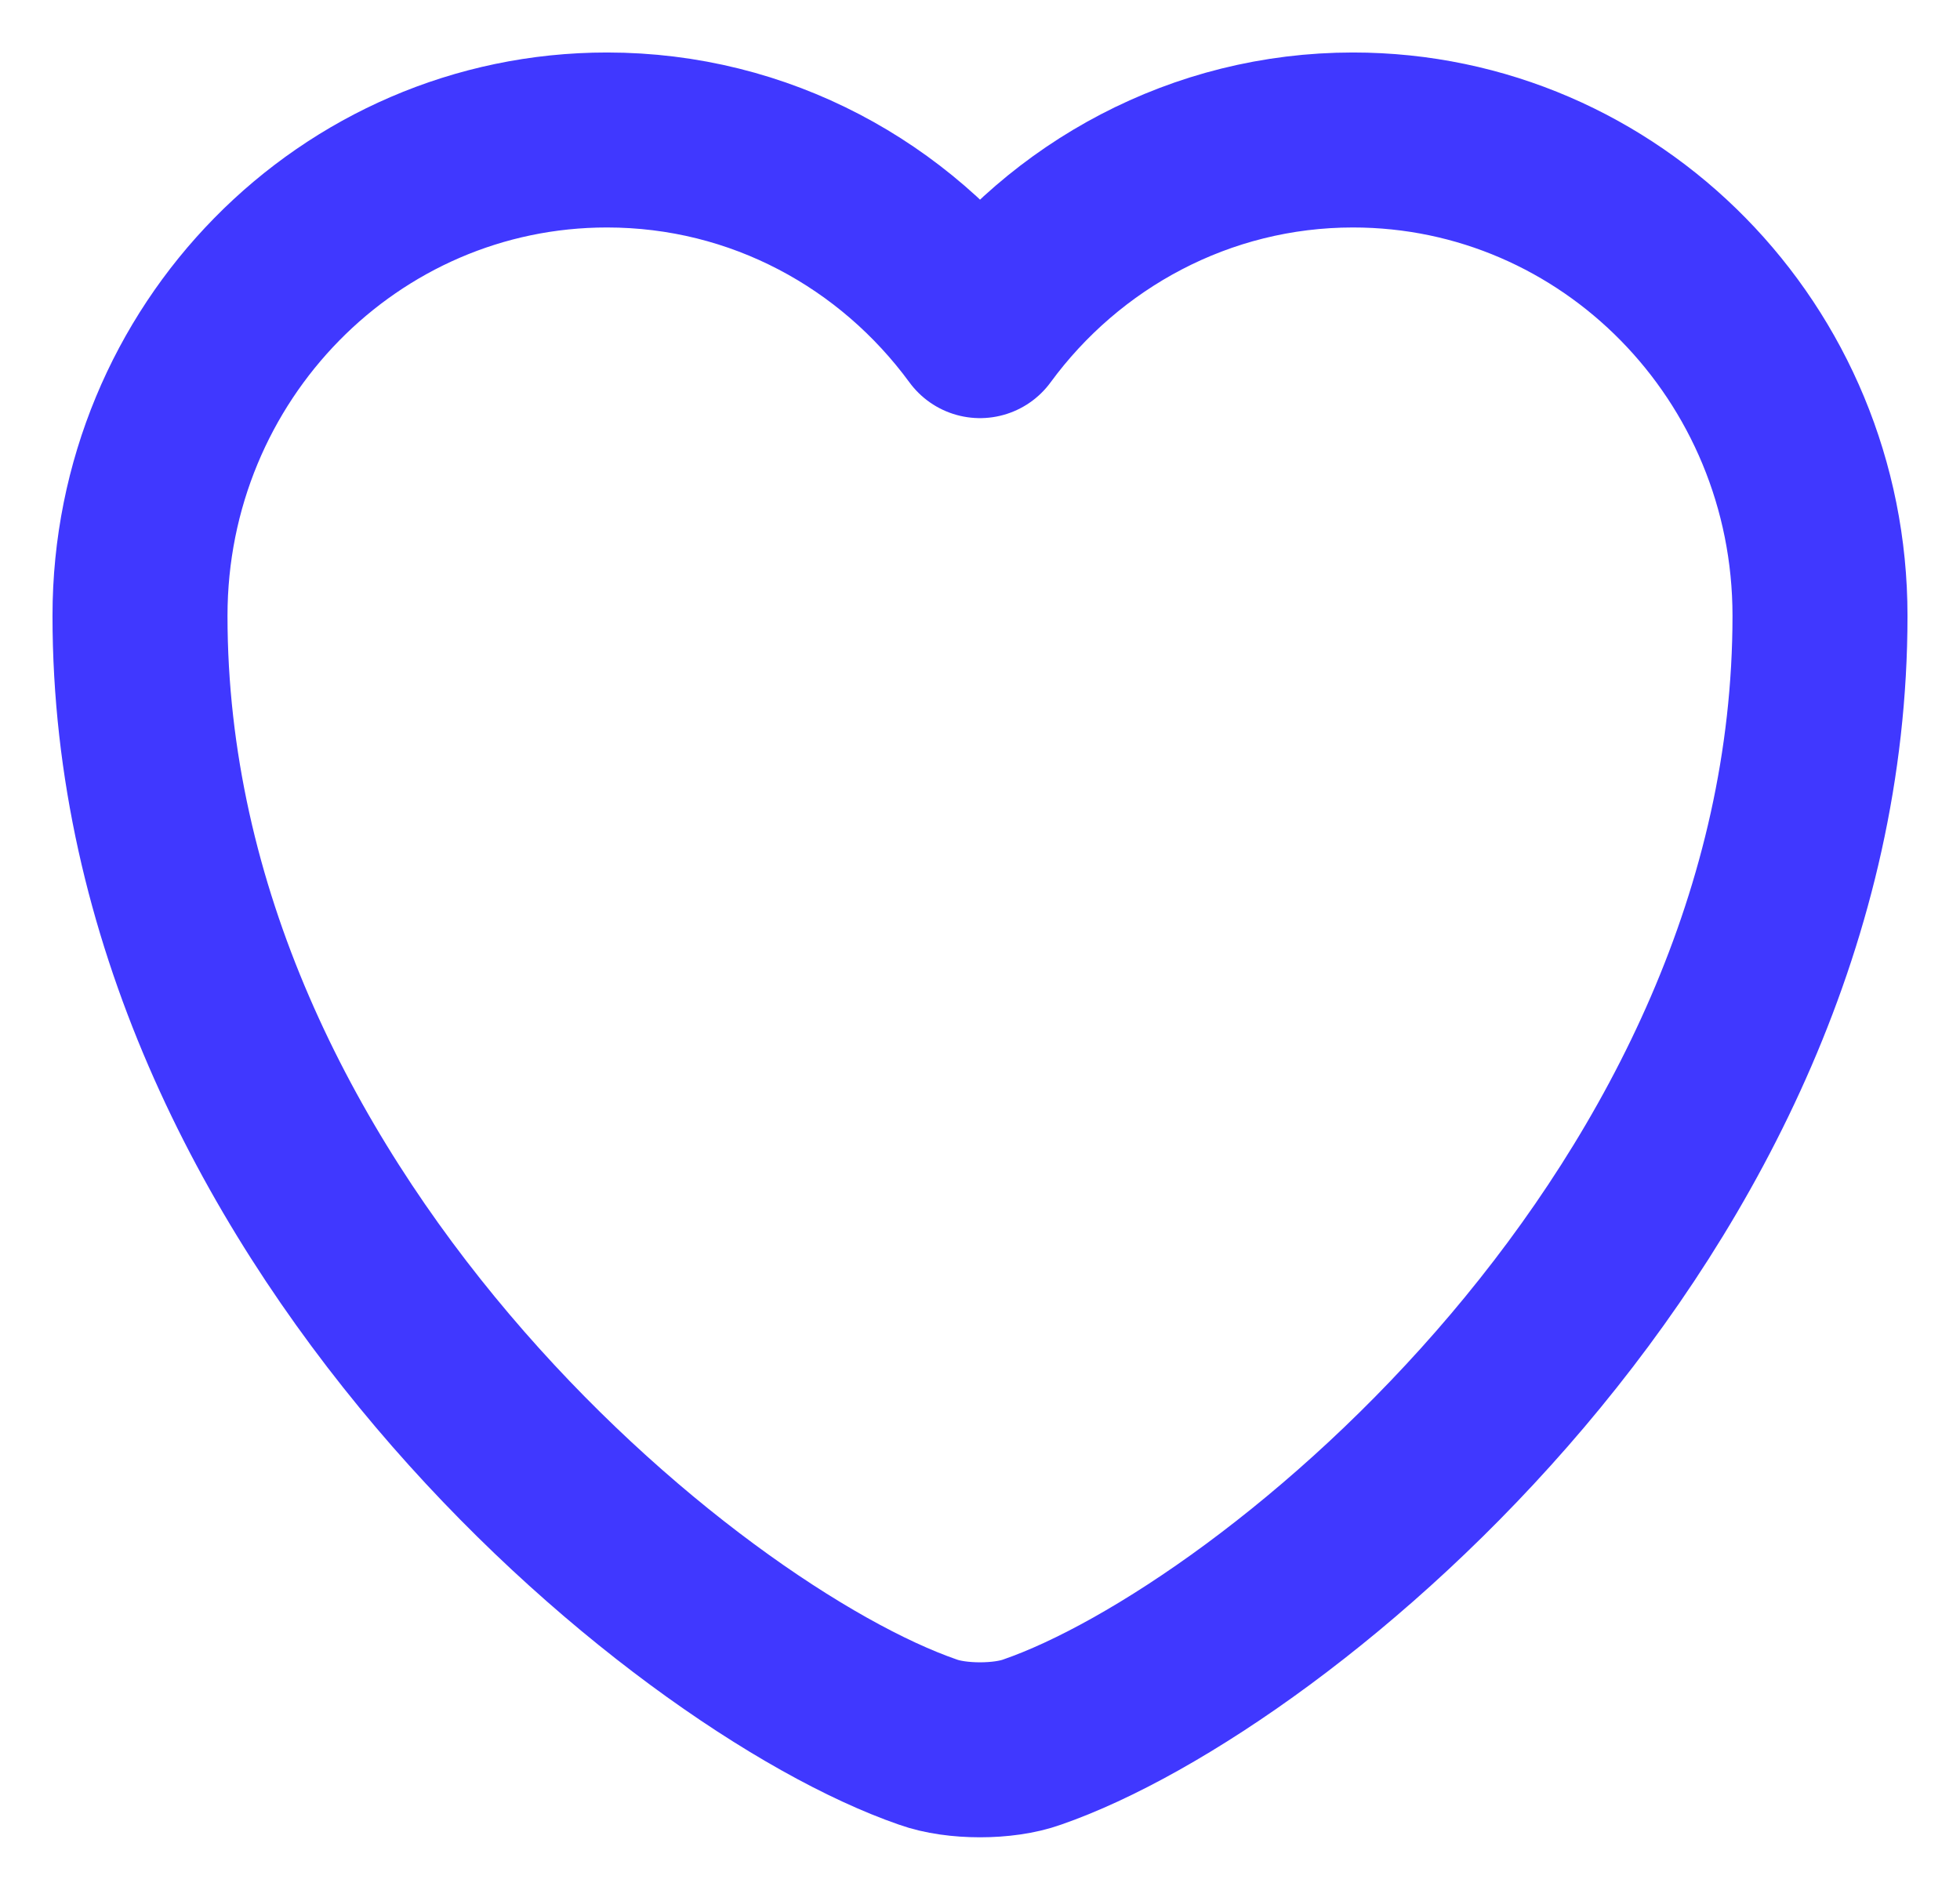
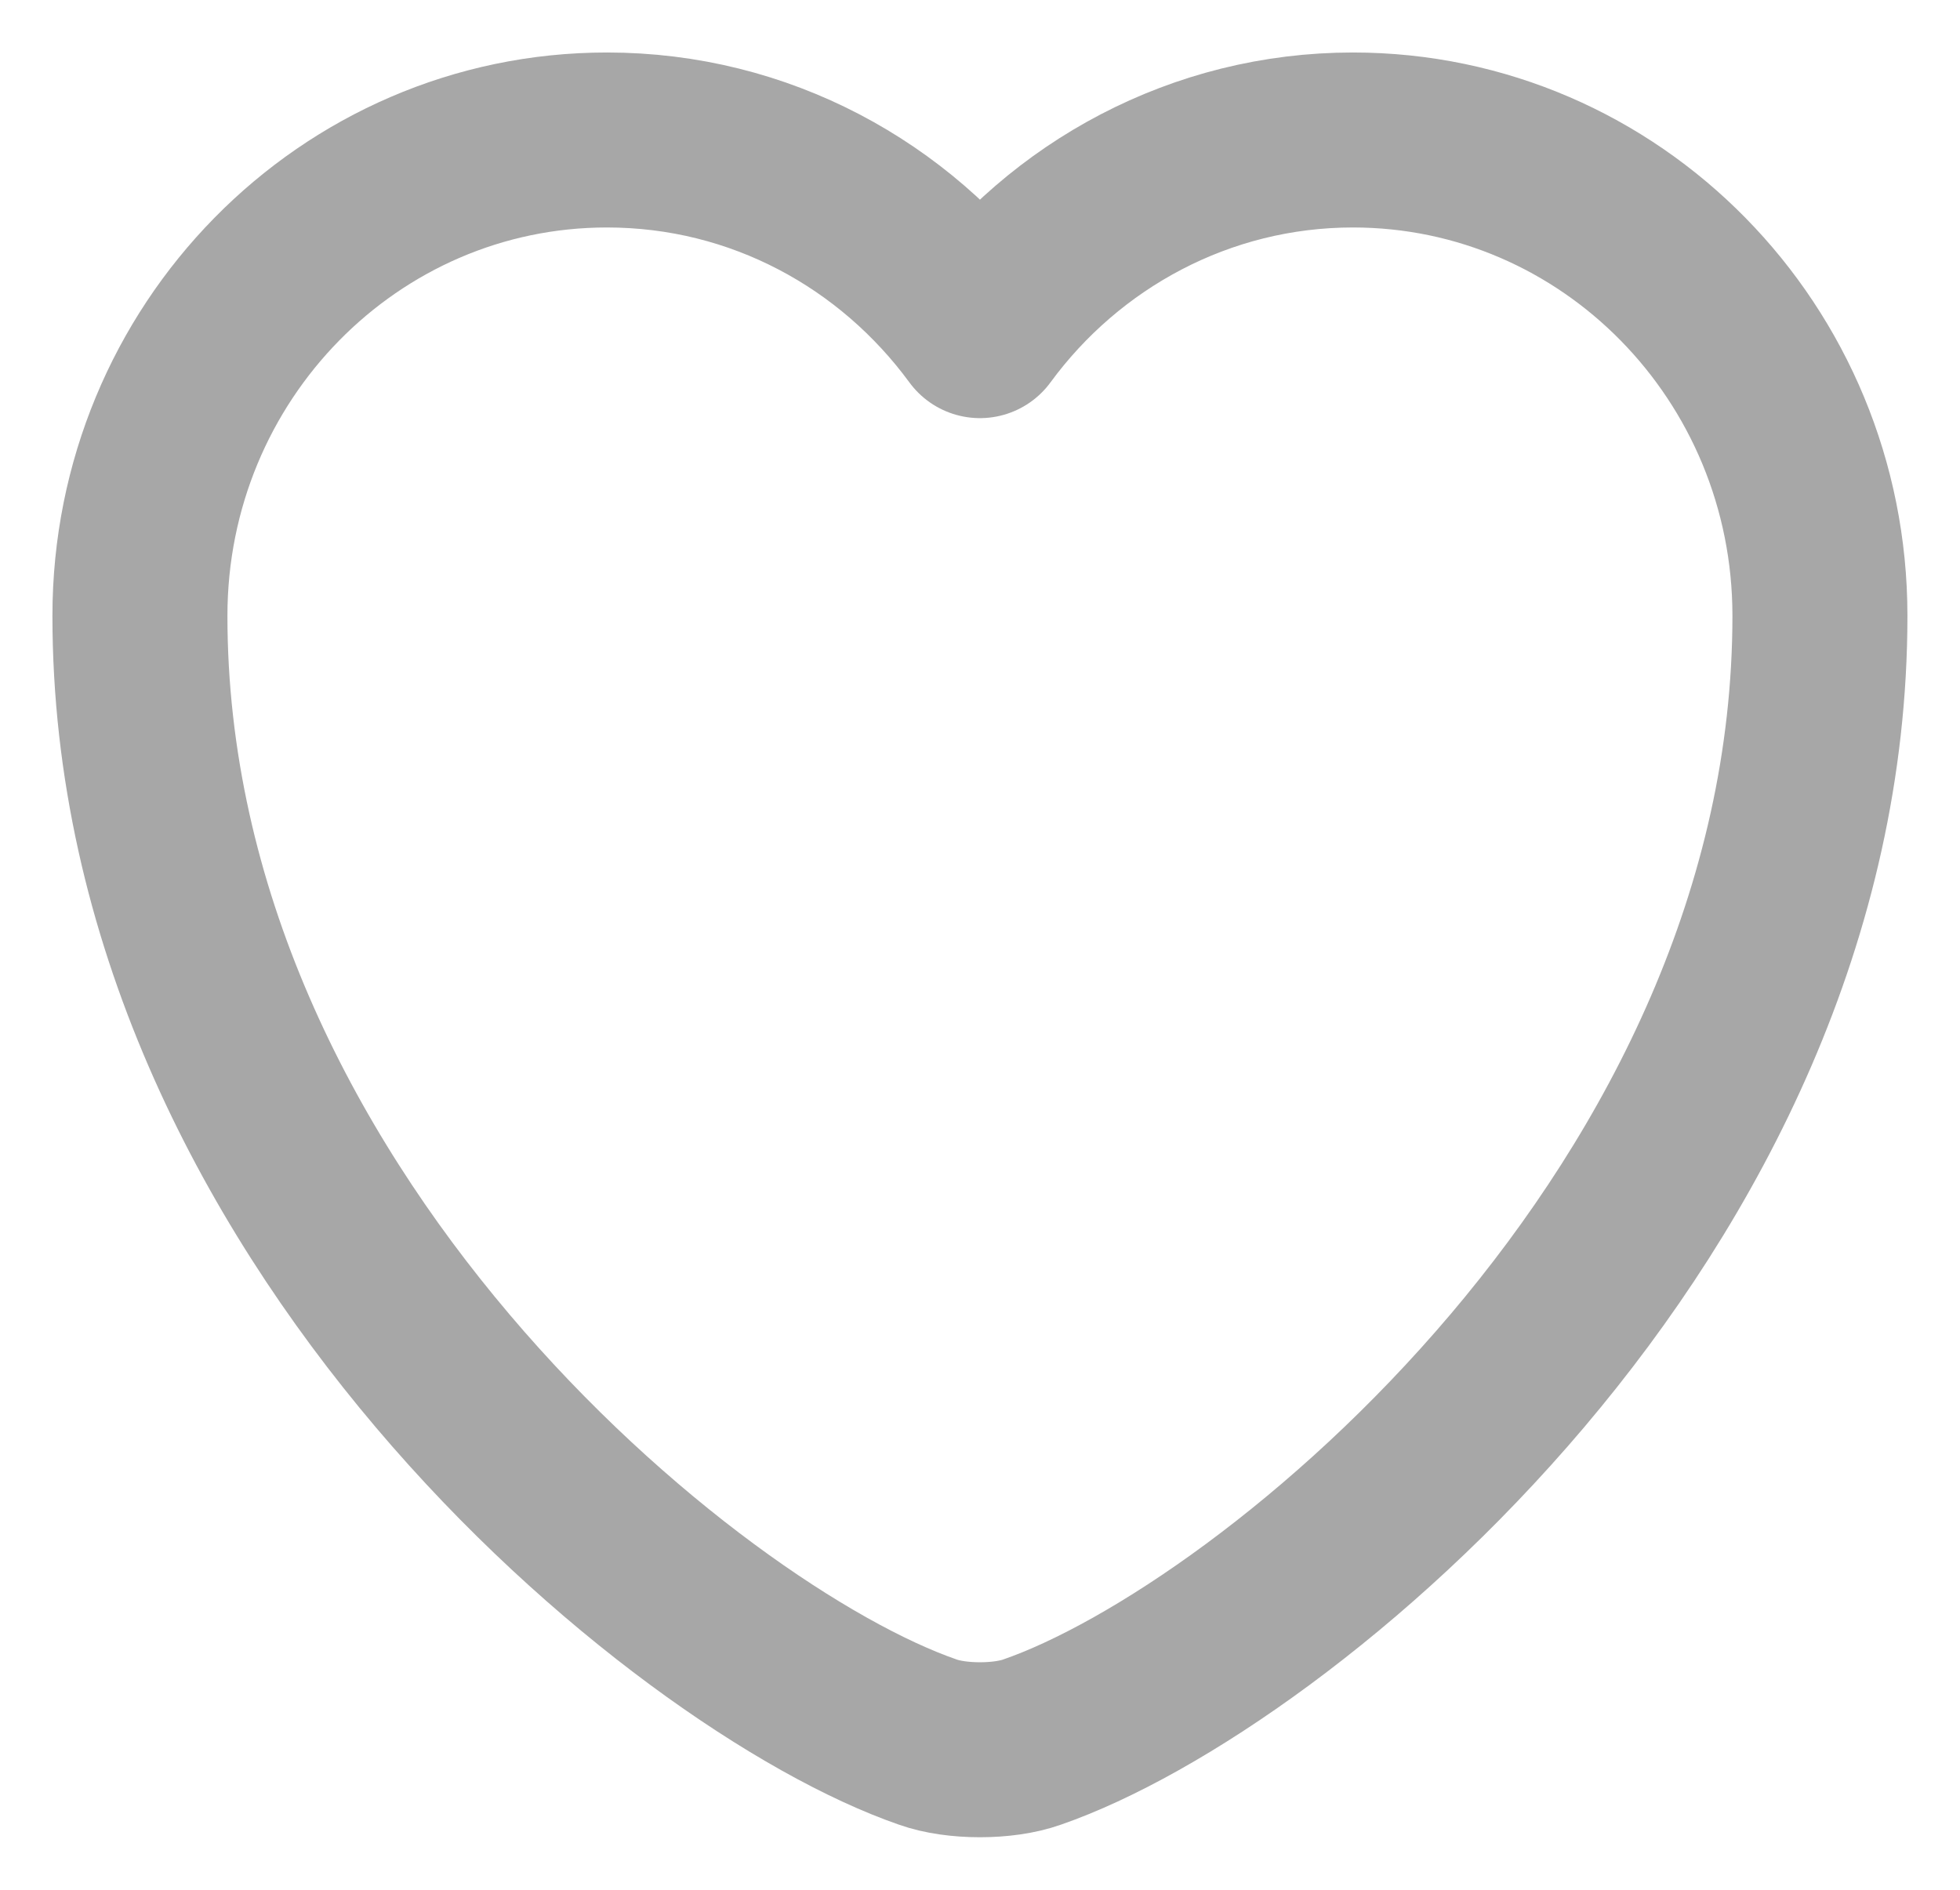
- <svg xmlns="http://www.w3.org/2000/svg" width="28" height="27" viewBox="0 0 28 27" fill="none">
-   <path d="M14.744 24.89C14.336 25.037 13.664 25.037 13.256 24.89C9.776 23.687 2 17.311 2 8.798C2 5.04 4.988 2 8.672 2C10.856 2 12.788 3.07 14 4.724C15.212 3.07 17.156 2 19.328 2C23.012 2 26 5.04 26 8.798C26 17.311 18.224 23.687 14.744 24.89Z" stroke="#4038FF" stroke-width="2.5" stroke-linecap="round" stroke-linejoin="round" />
+ <svg xmlns="http://www.w3.org/2000/svg" fill="none" height="27" viewBox="0 0 28 27" width="28">
+   <path d="m14.743 24.89c-.408.146-1.08.146-1.488 0-3.48-1.204-11.256-7.58-11.256-16.092 0-3.758 2.988-6.798 6.672-6.798 2.184 0 4.116 1.07 5.328 2.724 1.212-1.654 3.156-2.724 5.328-2.724 3.684 0 6.672 3.04 6.672 6.798 0 8.513-7.776 14.888-11.256 16.092z" stroke="#a7a7a7" stroke-linecap="round" stroke-linejoin="round" stroke-width="2.5" />
</svg>
